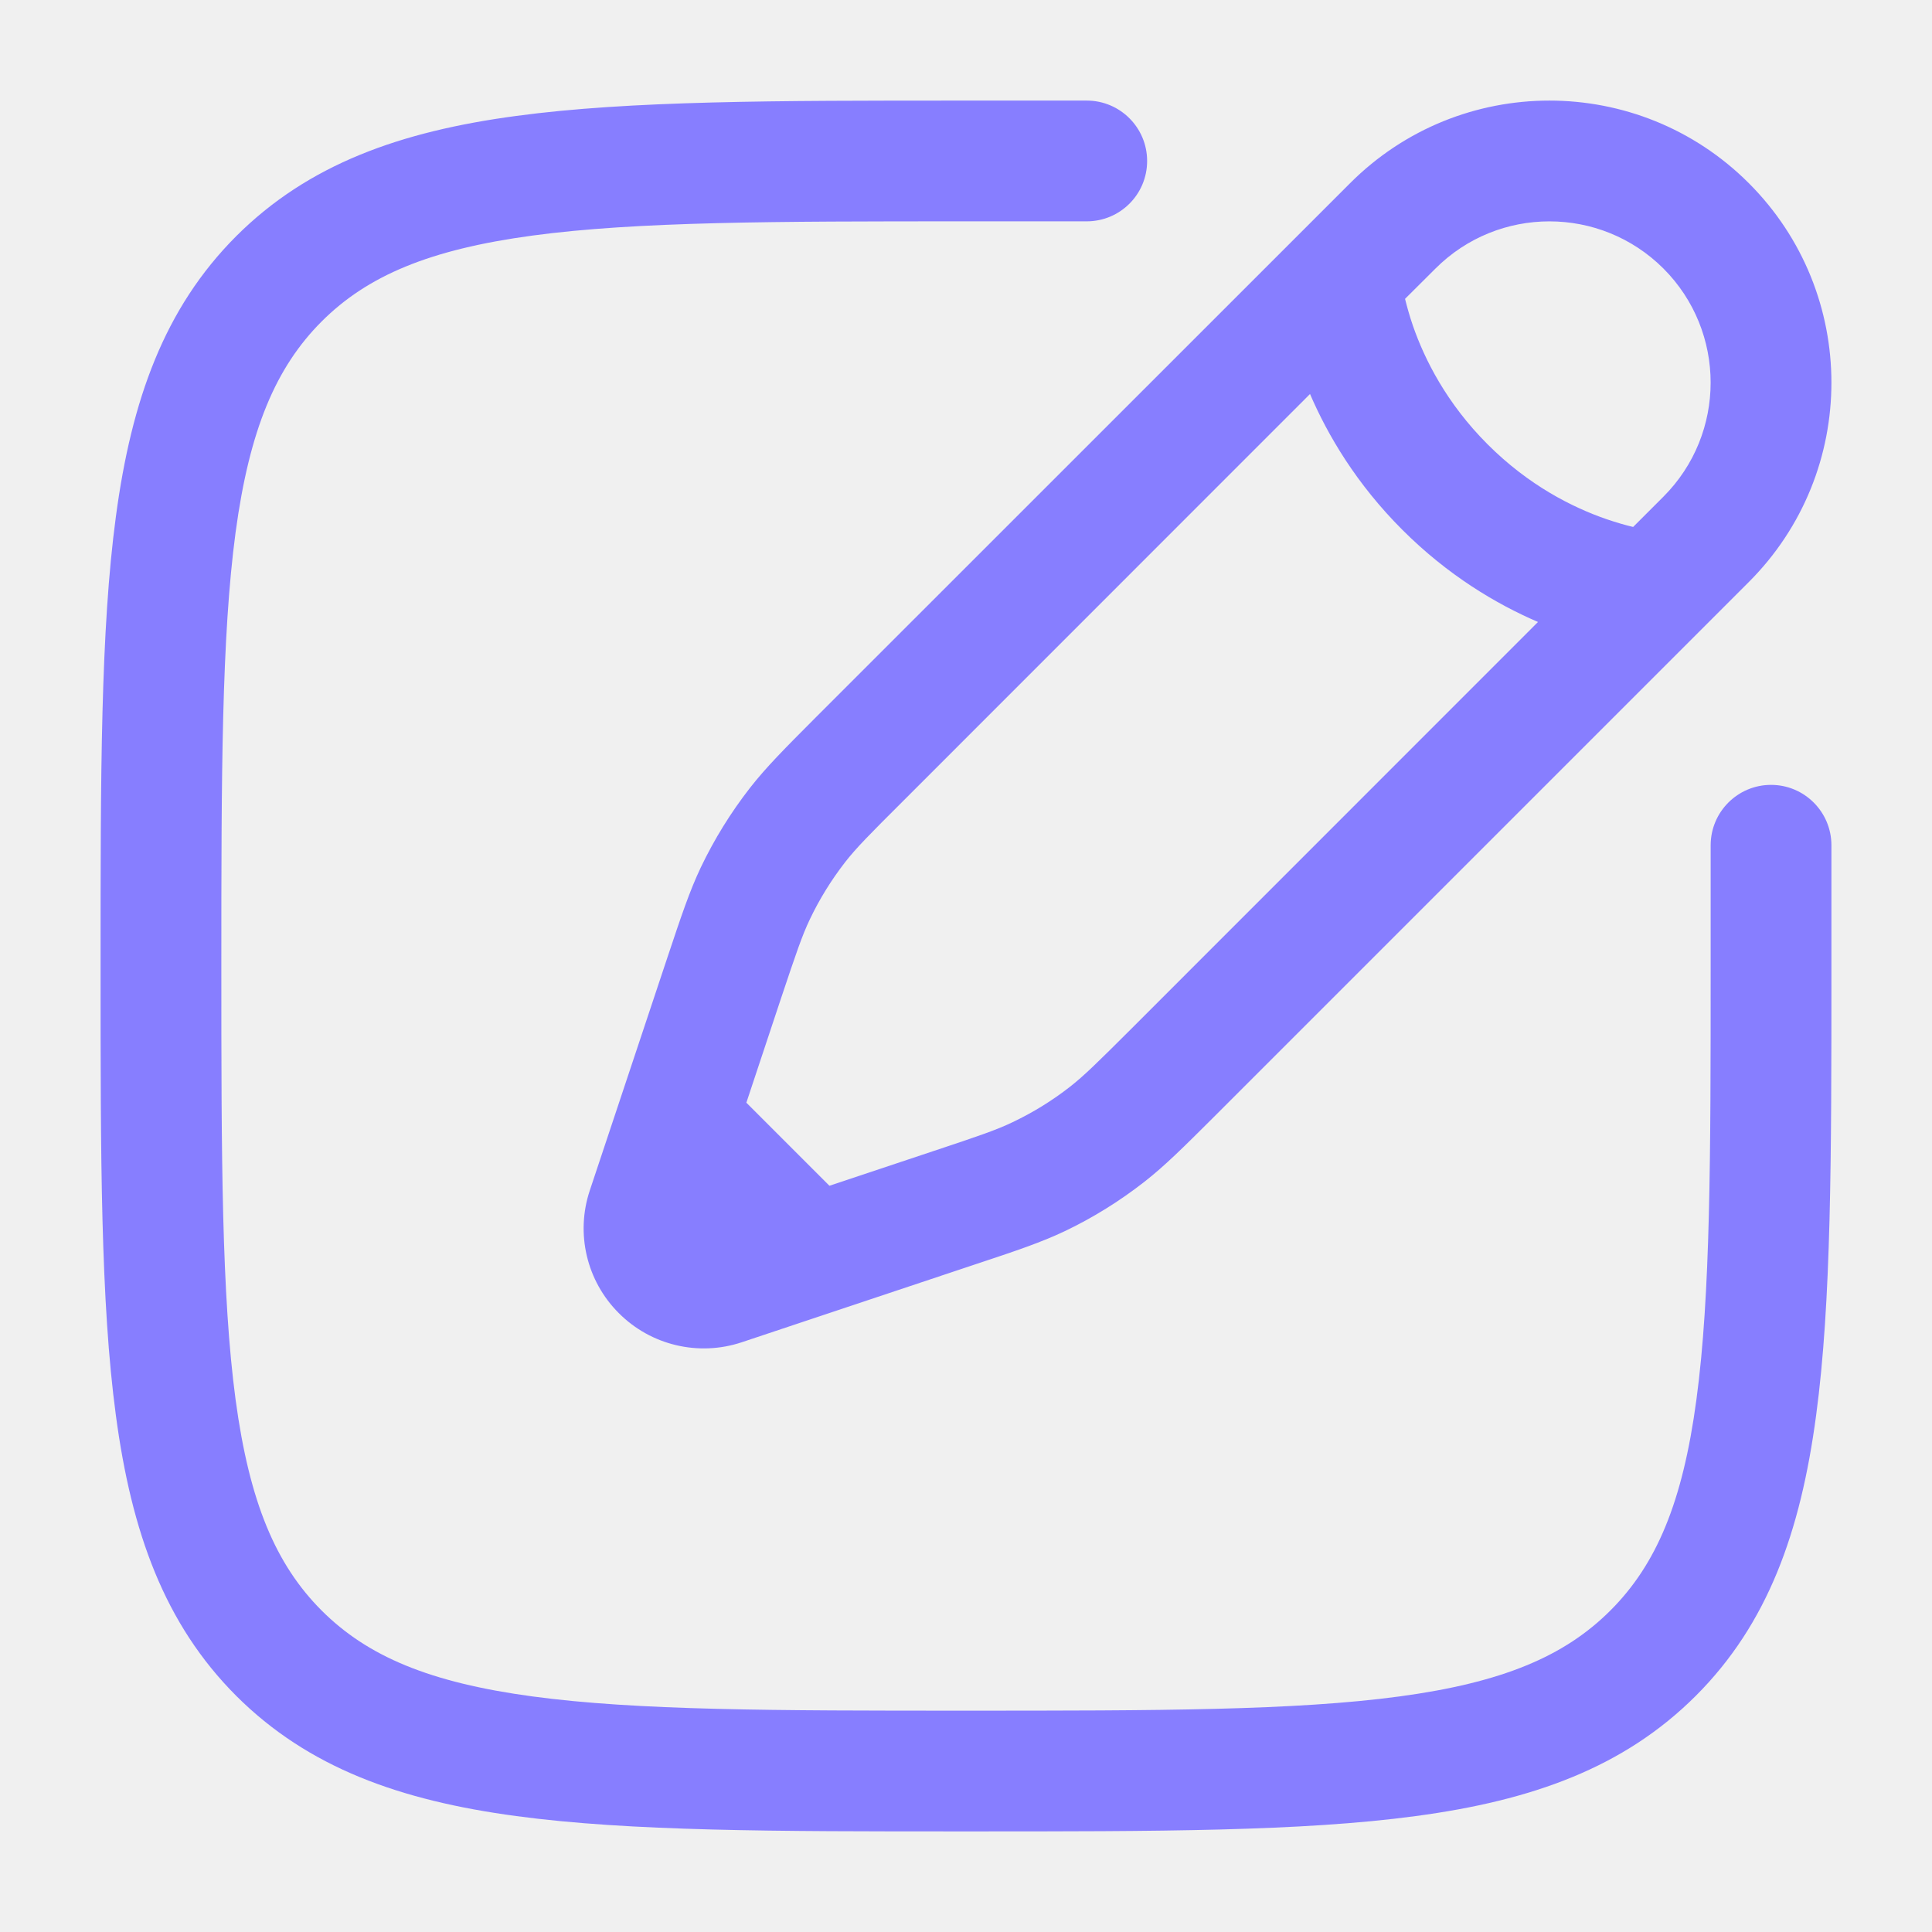
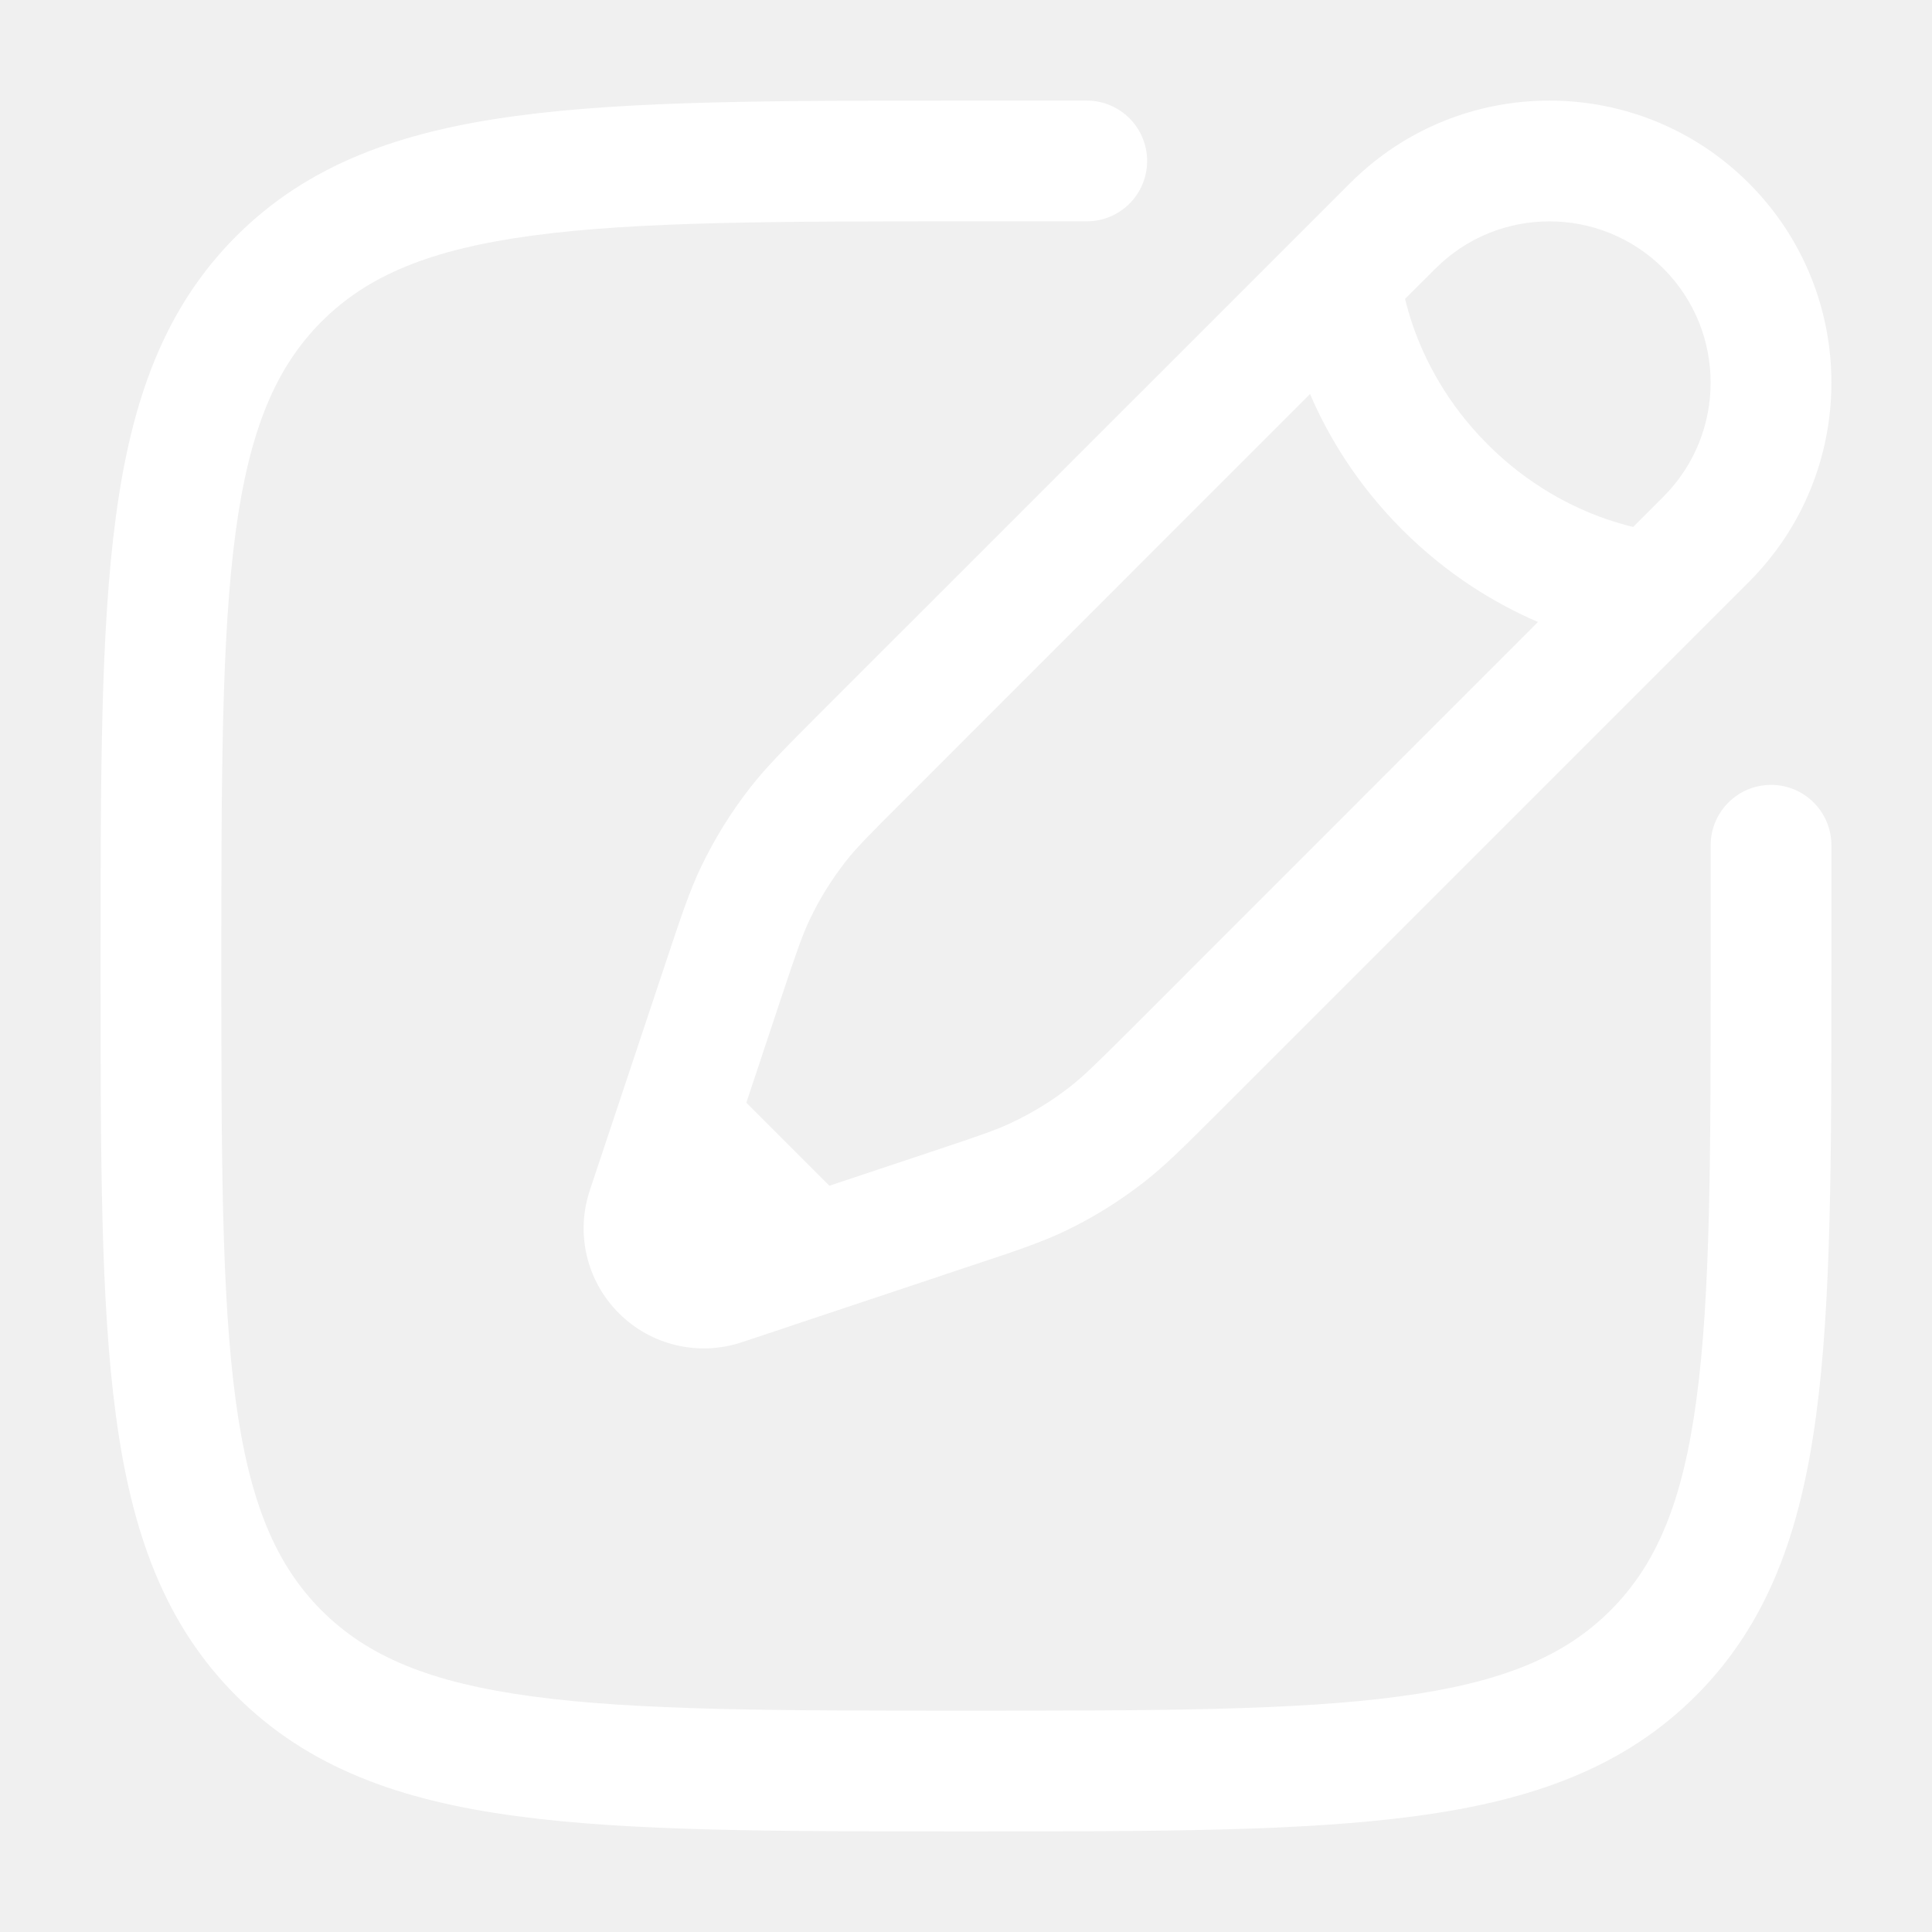
<svg xmlns="http://www.w3.org/2000/svg" width="16" height="16" viewBox="0 0 16 16" fill="none">
  <g clip-path="url(#clip0_993_5978)">
-     <path fill-rule="evenodd" clip-rule="evenodd" d="M7.962 0.833L9 0.833C9.276 0.833 9.5 1.057 9.5 1.333C9.5 1.61 9.276 1.833 9 1.833H8C6.415 1.833 5.276 1.834 4.409 1.951C3.557 2.066 3.043 2.283 2.663 2.663C2.284 3.043 2.066 3.557 1.951 4.409C1.835 5.276 1.833 6.415 1.833 8C1.833 9.586 1.835 10.724 1.951 11.591C2.066 12.443 2.284 12.957 2.663 13.337C3.043 13.717 3.557 13.934 4.409 14.049C5.276 14.166 6.415 14.167 8 14.167C9.586 14.167 10.725 14.166 11.591 14.049C12.443 13.934 12.957 13.717 13.337 13.337C13.717 12.957 13.935 12.443 14.049 11.591C14.166 10.724 14.167 9.586 14.167 8V7C14.167 6.724 14.391 6.5 14.667 6.5C14.943 6.5 15.167 6.724 15.167 7V8.038C15.167 9.577 15.167 10.783 15.04 11.724C14.911 12.687 14.641 13.447 14.044 14.044C13.447 14.64 12.688 14.911 11.724 15.04C10.783 15.167 9.577 15.167 8.038 15.167H7.962C6.423 15.167 5.217 15.167 4.276 15.04C3.313 14.911 2.553 14.64 1.956 14.044C1.36 13.447 1.089 12.687 0.96 11.724C0.833 10.783 0.833 9.577 0.833 8.038V7.962C0.833 6.423 0.833 5.217 0.96 4.276C1.089 3.313 1.36 2.553 1.956 1.956C2.553 1.36 3.313 1.089 4.276 0.96C5.217 0.833 6.423 0.833 7.962 0.833ZM11.181 1.517C12.092 0.605 13.571 0.605 14.483 1.517C15.395 2.429 15.395 3.908 14.483 4.82L10.051 9.252C9.803 9.499 9.648 9.654 9.475 9.789C9.271 9.948 9.051 10.085 8.818 10.196C8.62 10.29 8.411 10.36 8.079 10.47L6.143 11.116C5.786 11.235 5.391 11.142 5.125 10.875C4.858 10.609 4.765 10.215 4.885 9.857L5.53 7.921C5.641 7.589 5.71 7.381 5.804 7.183C5.916 6.949 6.052 6.729 6.211 6.525C6.346 6.352 6.501 6.197 6.748 5.949L11.181 1.517ZM13.776 2.224C13.254 1.703 12.409 1.703 11.888 2.224L11.636 2.475C11.652 2.539 11.673 2.616 11.702 2.7C11.798 2.976 11.979 3.339 12.32 3.68C12.662 4.022 13.024 4.202 13.3 4.298C13.385 4.327 13.461 4.349 13.525 4.364L13.776 4.113C14.297 3.591 14.297 2.746 13.776 2.224ZM12.737 5.151C12.393 5.003 11.992 4.766 11.613 4.387C11.234 4.008 10.997 3.607 10.849 3.263L7.479 6.634C7.201 6.911 7.092 7.021 6.999 7.14C6.885 7.287 6.787 7.445 6.707 7.613C6.642 7.749 6.593 7.895 6.468 8.268L6.181 9.132L6.869 9.82L7.732 9.532C8.105 9.408 8.252 9.358 8.387 9.293C8.555 9.213 8.714 9.115 8.86 9.001C8.979 8.908 9.089 8.799 9.367 8.522L12.737 5.151Z" fill="#877EFF" />
+     <path fill-rule="evenodd" clip-rule="evenodd" d="M7.962 0.833L9 0.833C9.276 0.833 9.5 1.057 9.5 1.333C9.5 1.61 9.276 1.833 9 1.833H8C6.415 1.833 5.276 1.834 4.409 1.951C3.557 2.066 3.043 2.283 2.663 2.663C2.284 3.043 2.066 3.557 1.951 4.409C1.835 5.276 1.833 6.415 1.833 8C1.833 9.586 1.835 10.724 1.951 11.591C2.066 12.443 2.284 12.957 2.663 13.337C3.043 13.717 3.557 13.934 4.409 14.049C5.276 14.166 6.415 14.167 8 14.167C9.586 14.167 10.725 14.166 11.591 14.049C12.443 13.934 12.957 13.717 13.337 13.337C13.717 12.957 13.935 12.443 14.049 11.591C14.166 10.724 14.167 9.586 14.167 8V7C14.167 6.724 14.391 6.5 14.667 6.5C14.943 6.5 15.167 6.724 15.167 7V8.038C15.167 9.577 15.167 10.783 15.04 11.724C14.911 12.687 14.641 13.447 14.044 14.044C13.447 14.64 12.688 14.911 11.724 15.04C10.783 15.167 9.577 15.167 8.038 15.167H7.962C6.423 15.167 5.217 15.167 4.276 15.04C3.313 14.911 2.553 14.64 1.956 14.044C1.36 13.447 1.089 12.687 0.96 11.724C0.833 10.783 0.833 9.577 0.833 8.038V7.962C0.833 6.423 0.833 5.217 0.96 4.276C1.089 3.313 1.36 2.553 1.956 1.956C2.553 1.36 3.313 1.089 4.276 0.96C5.217 0.833 6.423 0.833 7.962 0.833ZM11.181 1.517C12.092 0.605 13.571 0.605 14.483 1.517C15.395 2.429 15.395 3.908 14.483 4.82L10.051 9.252C9.803 9.499 9.648 9.654 9.475 9.789C9.271 9.948 9.051 10.085 8.818 10.196C8.62 10.29 8.411 10.36 8.079 10.47L6.143 11.116C5.786 11.235 5.391 11.142 5.125 10.875C4.858 10.609 4.765 10.215 4.885 9.857L5.53 7.921C5.641 7.589 5.71 7.381 5.804 7.183C5.916 6.949 6.052 6.729 6.211 6.525C6.346 6.352 6.501 6.197 6.748 5.949L11.181 1.517ZM13.776 2.224C13.254 1.703 12.409 1.703 11.888 2.224L11.636 2.475C11.652 2.539 11.673 2.616 11.702 2.7C11.798 2.976 11.979 3.339 12.32 3.68C12.662 4.022 13.024 4.202 13.3 4.298C13.385 4.327 13.461 4.349 13.525 4.364L13.776 4.113C14.297 3.591 14.297 2.746 13.776 2.224ZM12.737 5.151C12.393 5.003 11.992 4.766 11.613 4.387C11.234 4.008 10.997 3.607 10.849 3.263L7.479 6.634C7.201 6.911 7.092 7.021 6.999 7.14C6.885 7.287 6.787 7.445 6.707 7.613C6.642 7.749 6.593 7.895 6.468 8.268L6.181 9.132L6.869 9.82L7.732 9.532C8.105 9.408 8.252 9.358 8.387 9.293C8.555 9.213 8.714 9.115 8.86 9.001C8.979 8.908 9.089 8.799 9.367 8.522L12.737 5.151Z" fill="#ffffff" />
  </g>
  <defs>
    <clipPath id="clip0_993_5978">
      <rect width="16" height="16" fill="white" />
    </clipPath>
  </defs>
</svg>
